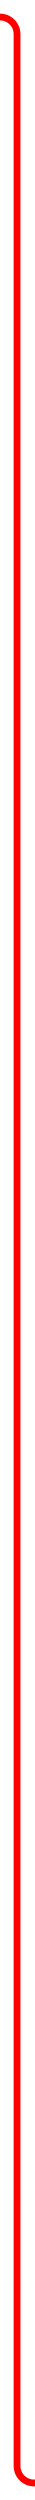
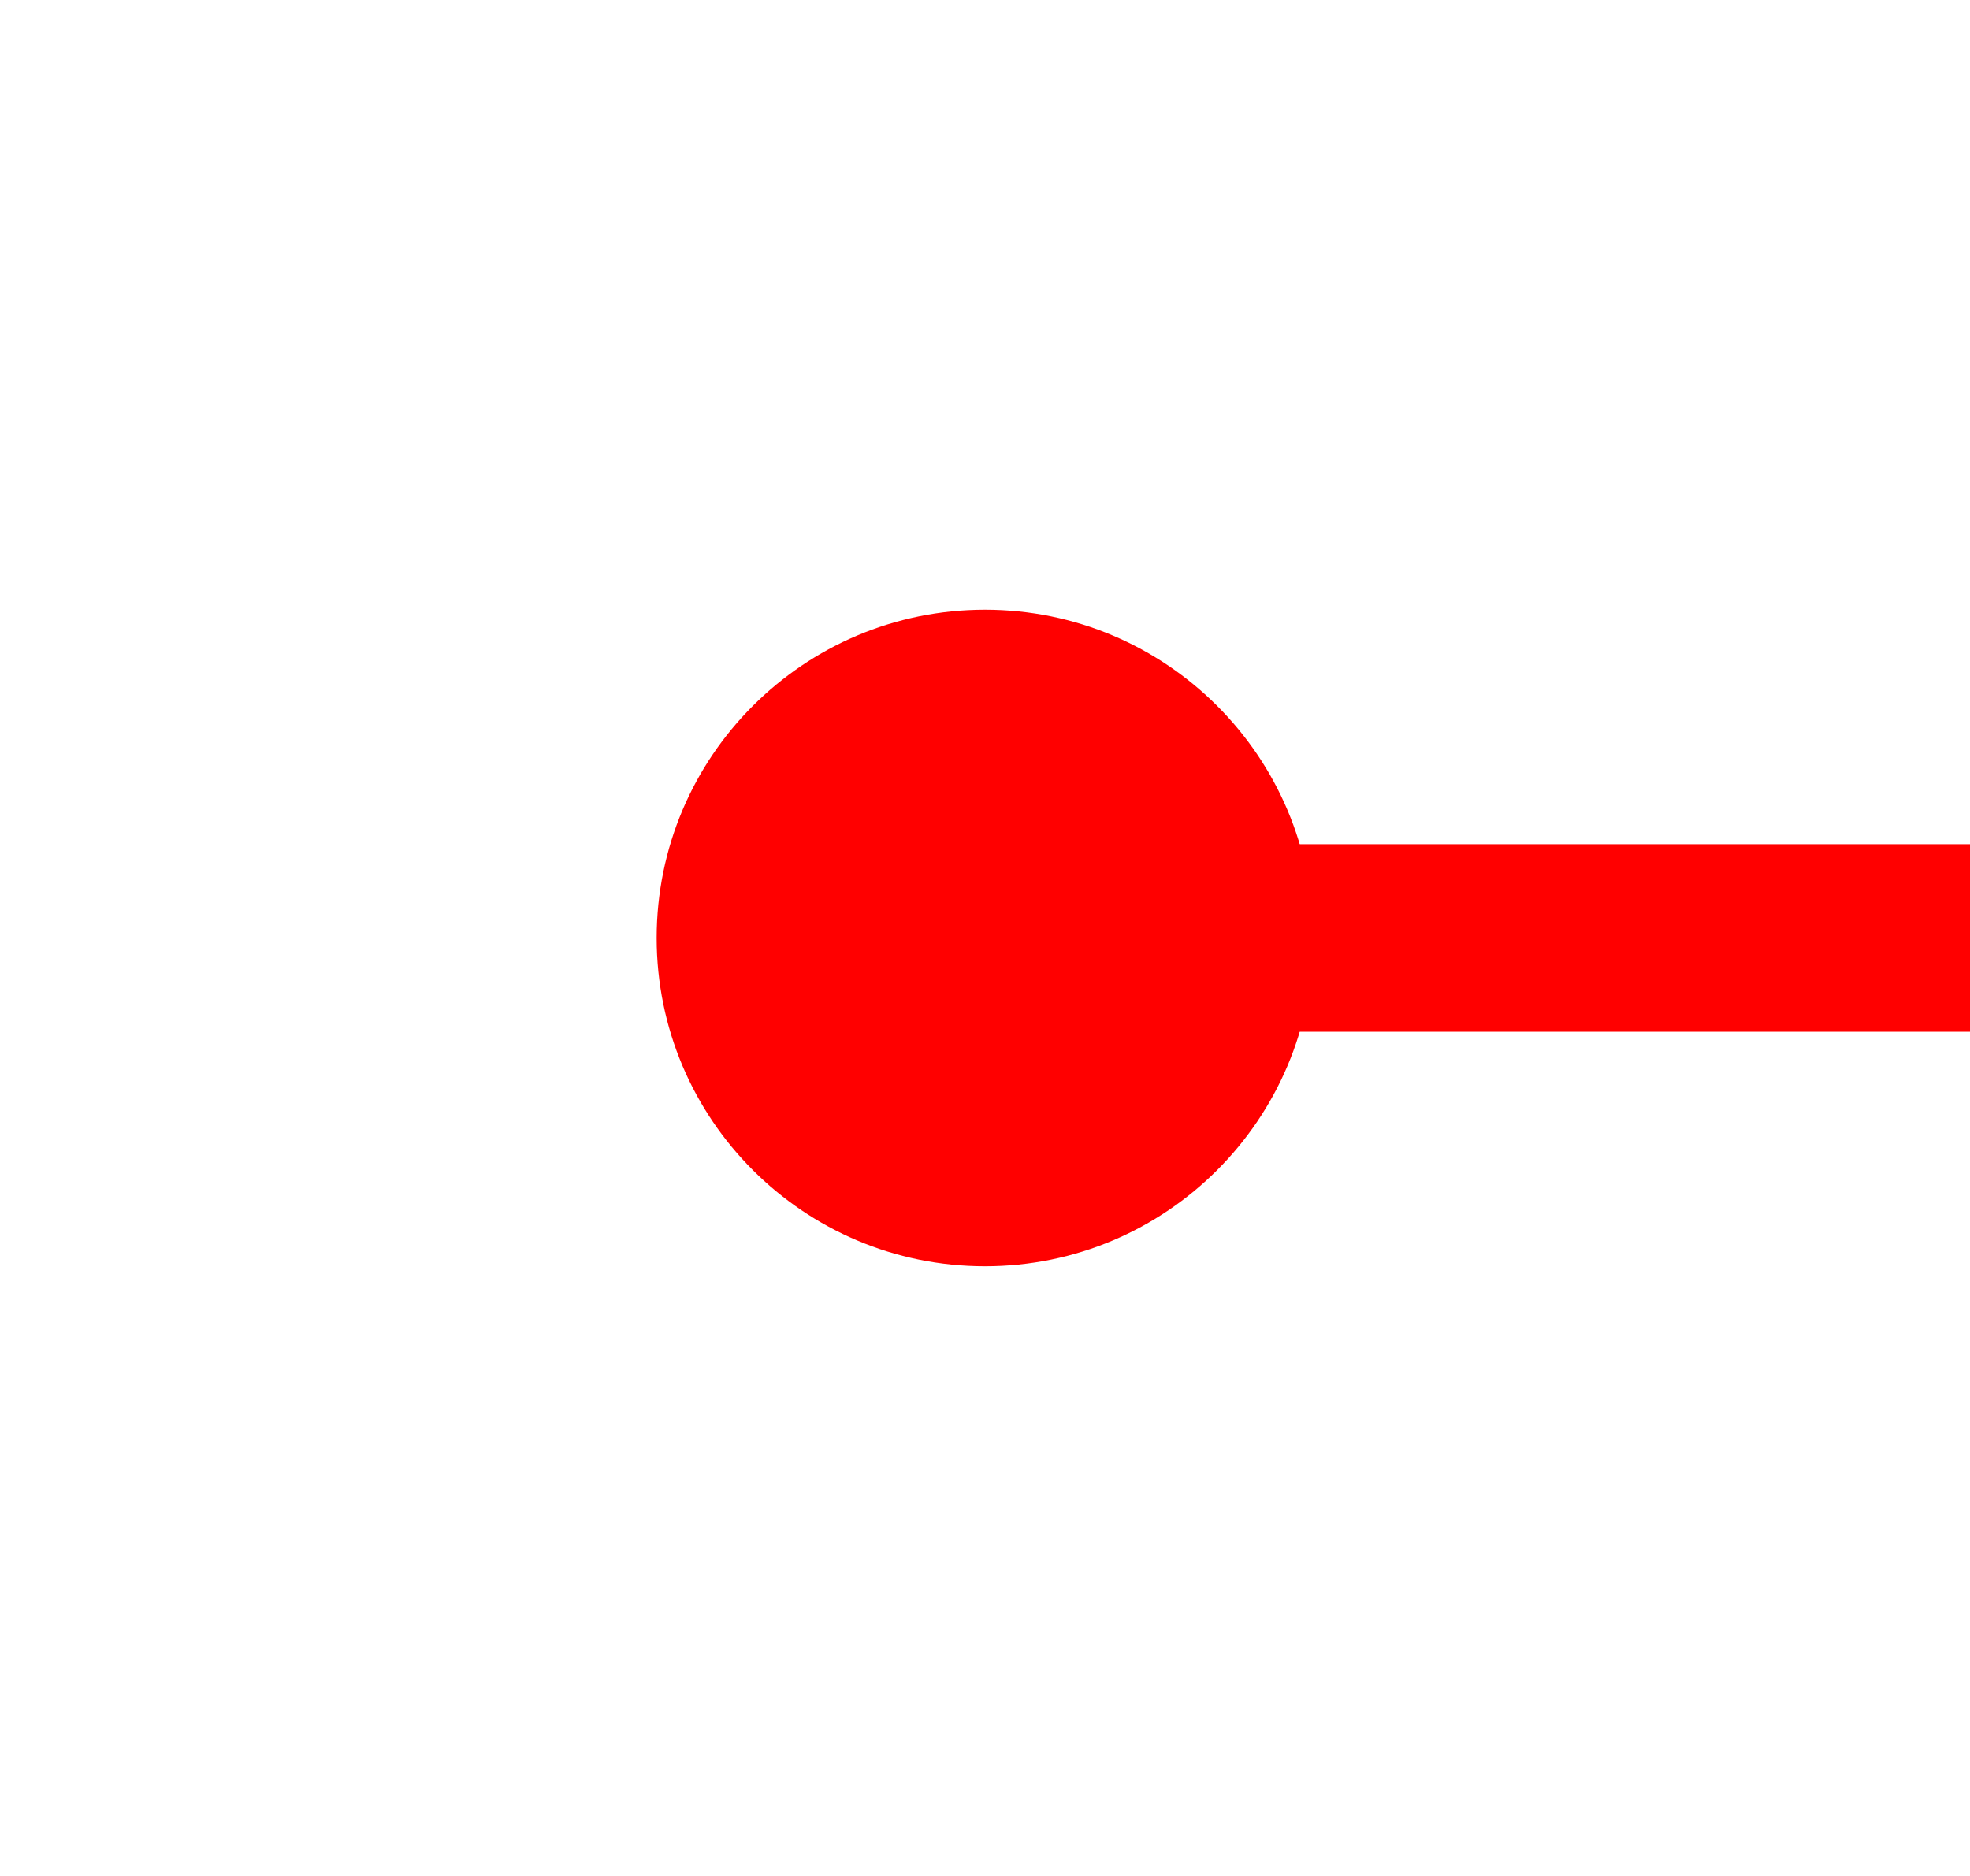
- <svg xmlns="http://www.w3.org/2000/svg" version="1.1" width="10px" height="734px" preserveAspectRatio="xMidYMin meet" viewBox="1240.654 623  8 734">
-   <path d="M 1101 628  L 1239.654 628  A 5 5 0 0 1 1244.654 633 L 1244.654 1347  A 5 5 0 0 0 1249.654 1352 L 1372 1352  " stroke-width="2" stroke="#ff0000" fill="none" />
-   <path d="M 1102.5 624.5  A 3.5 3.5 0 0 0 1099 628 A 3.5 3.5 0 0 0 1102.5 631.5 A 3.5 3.5 0 0 0 1106 628 A 3.5 3.5 0 0 0 1102.5 624.5 Z M 1371 1359.6  L 1378 1352  L 1371 1344.4  L 1371 1359.6  Z " fill-rule="nonzero" fill="#ff0000" stroke="none" />
+ <svg xmlns="http://www.w3.org/2000/svg" version="1.1" width="21px" height="20px" preserveAspectRatio="xMinYMid meet" viewBox="1092 606  21 18">
+   <path d="M 1101 615  L 1373 615  " stroke-width="2" stroke="#ff0000" fill="none" />
+   <path d="M 1102.5 611.5  A 3.5 3.5 0 0 0 1099 615 A 3.5 3.5 0 0 0 1102.5 618.5 A 3.5 3.5 0 0 0 1106 615 A 3.5 3.5 0 0 0 1102.5 611.5 Z M 1372 622.6  L 1379 615  L 1372 607.4  L 1372 622.6  Z " fill-rule="nonzero" fill="#ff0000" stroke="none" />
</svg>
